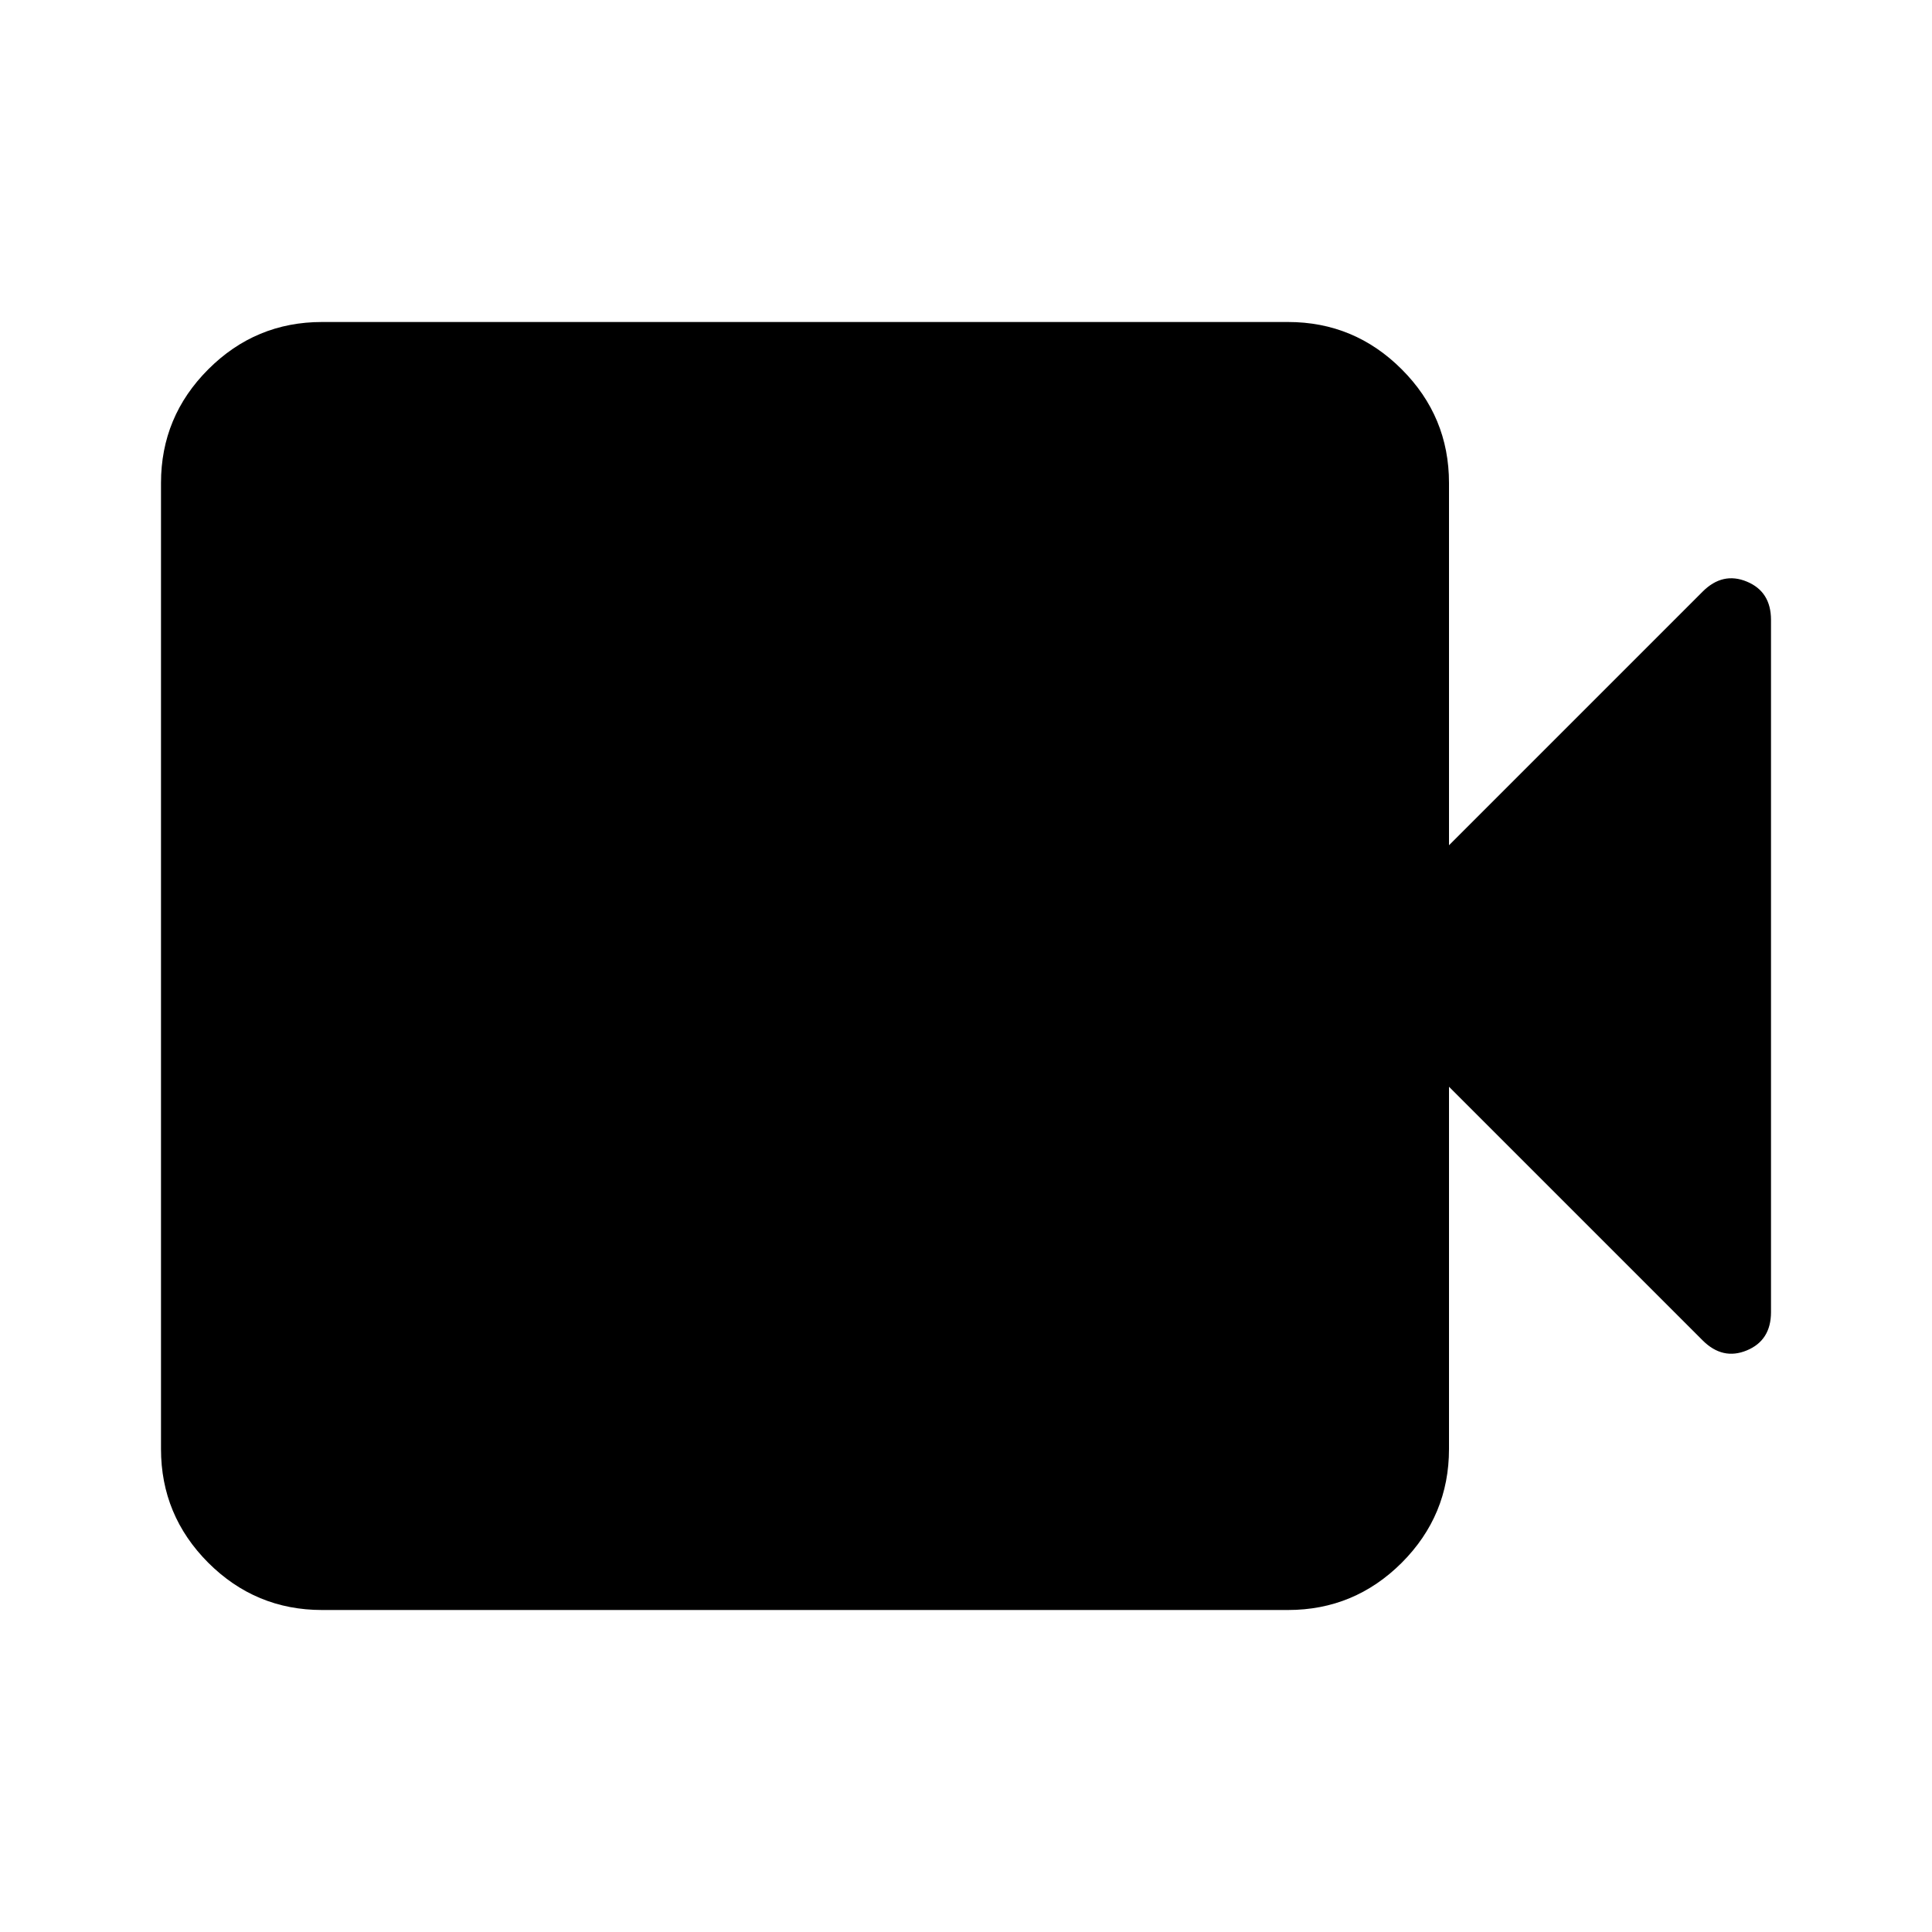
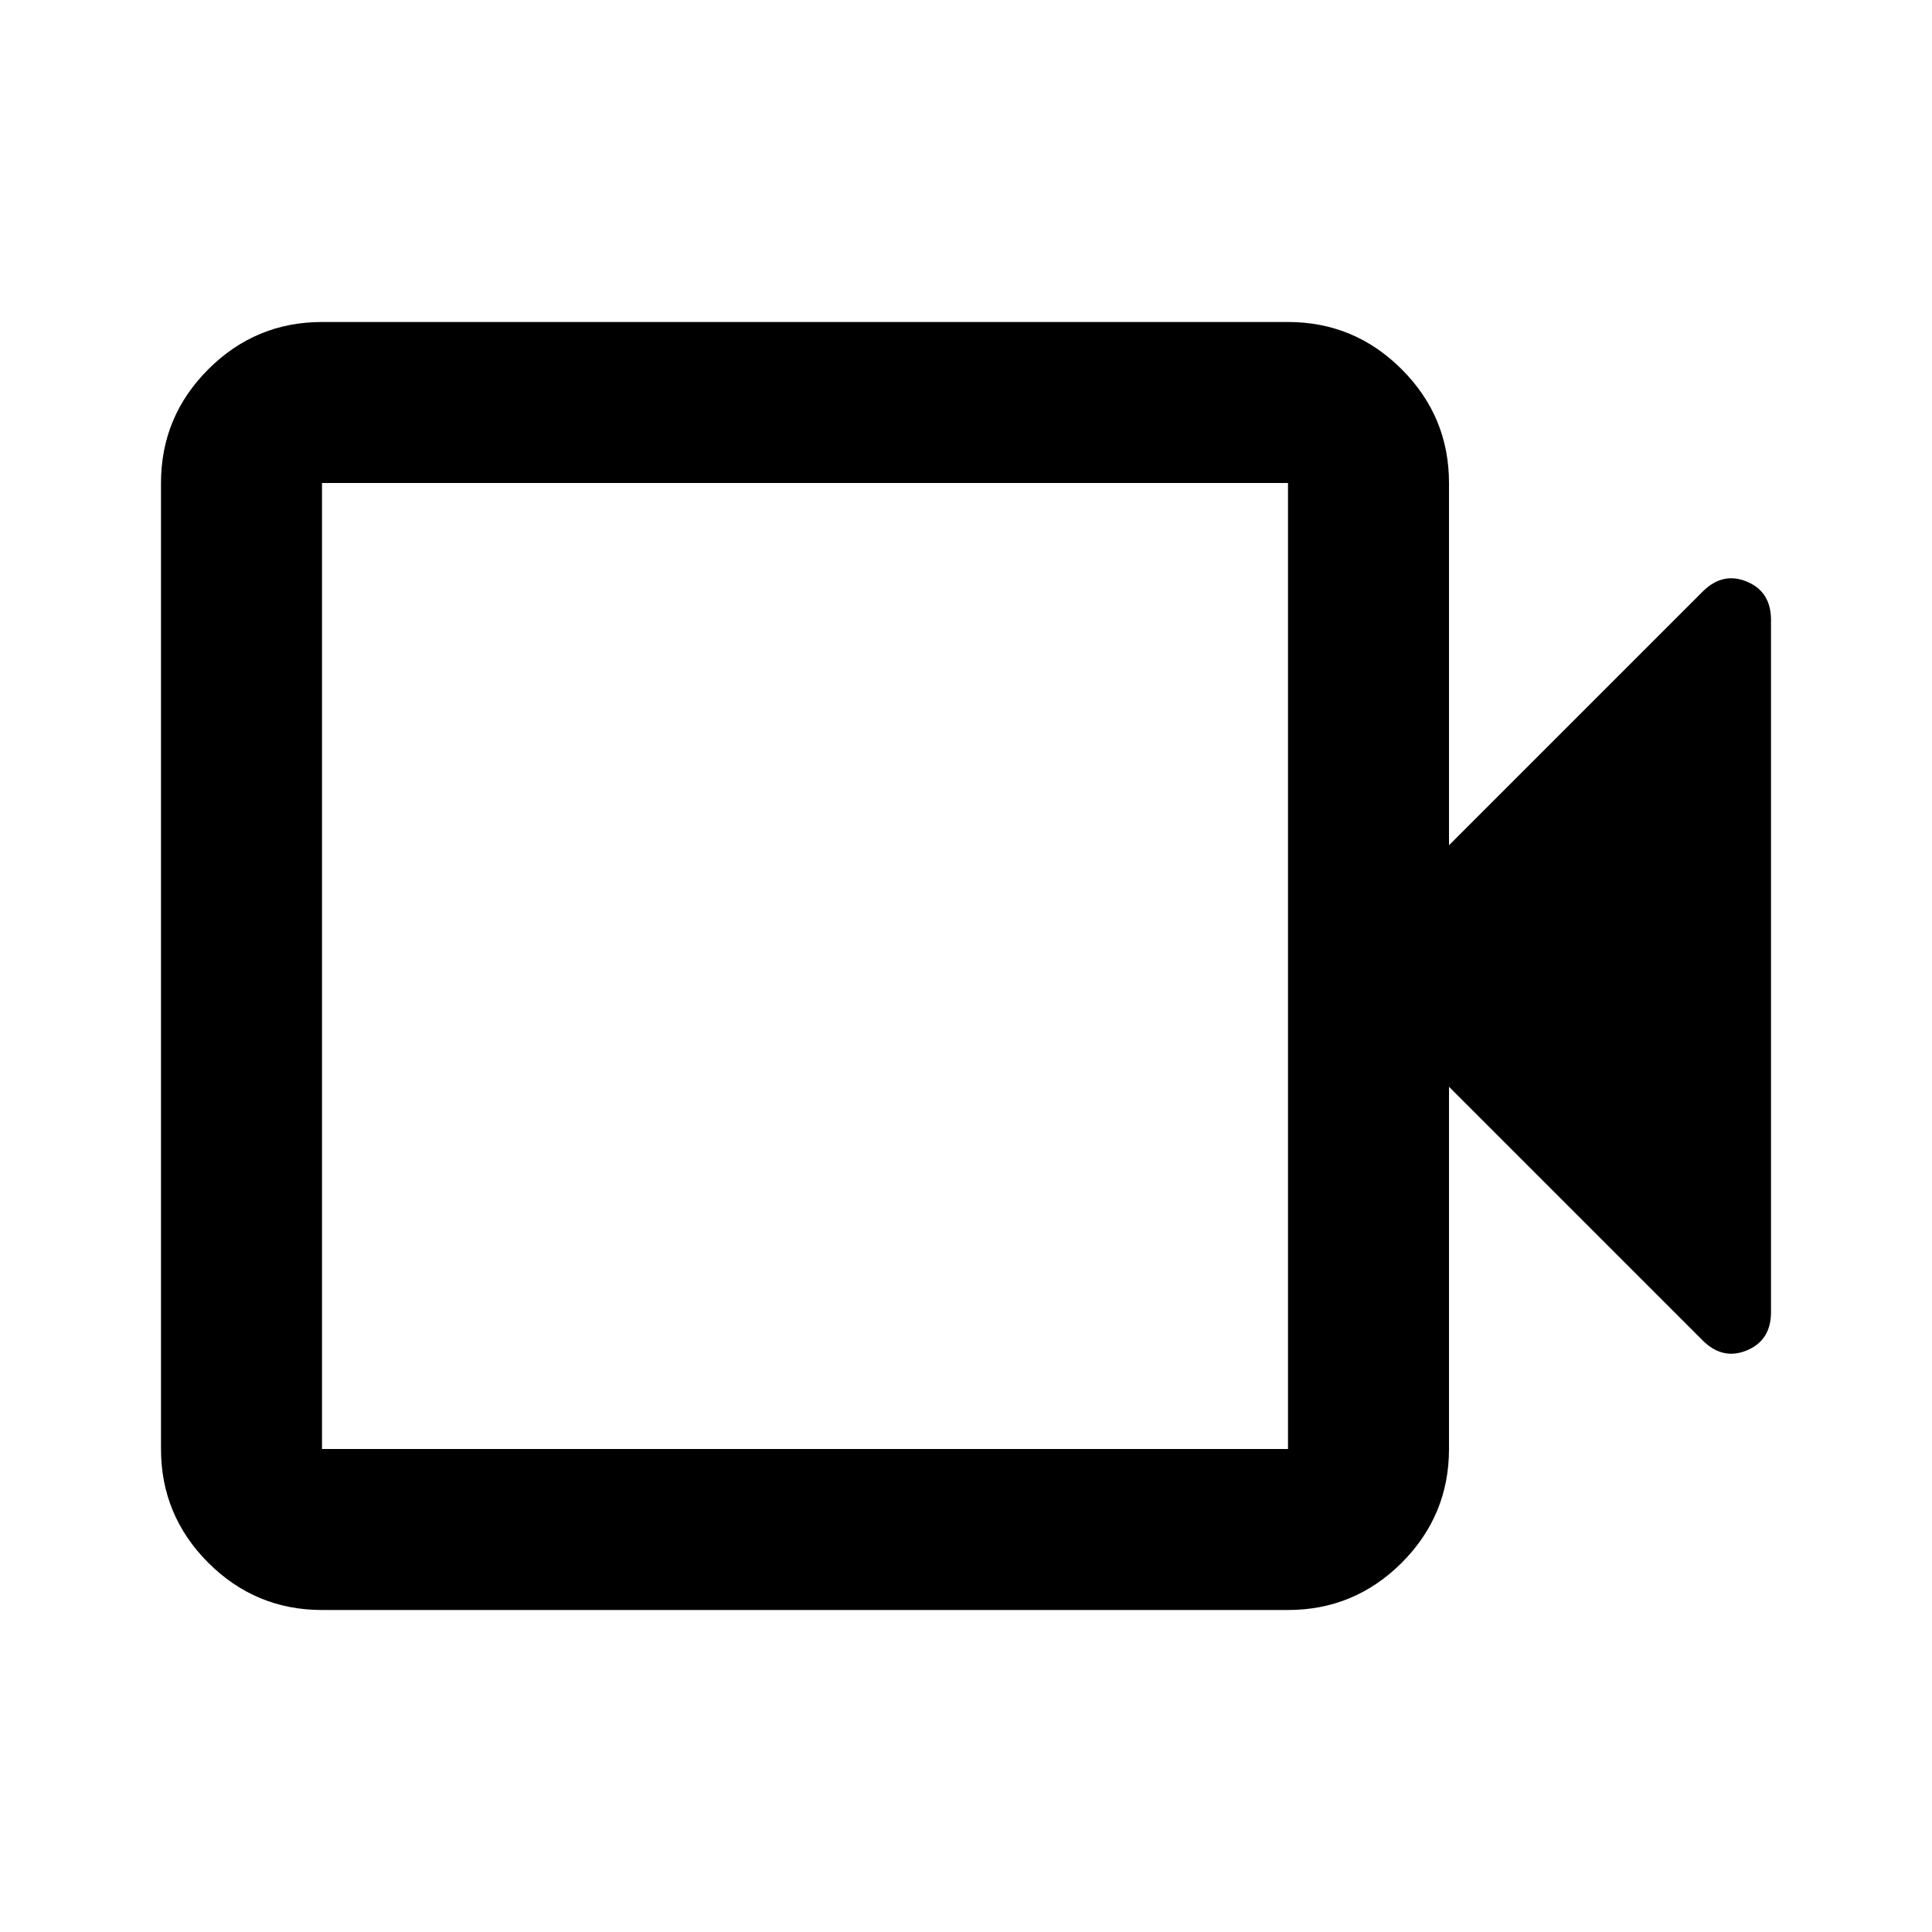
<svg xmlns="http://www.w3.org/2000/svg" width="24" height="24" viewBox="0 0 24 24" fill="currentColor">
-   <path d="M4 20C3.45 20 2.979 19.804 2.587 19.413C2.196 19.021 2 18.55 2 18V6C2 5.45 2.196 4.979 2.587 4.588C2.979 4.196 3.45 4 4 4H16C16.55 4 17.021 4.196 17.413 4.588C17.804 4.979 18 5.45 18 6V10.5L21.15 7.35C21.317 7.183 21.5 7.142 21.7 7.225C21.9 7.308 22 7.467 22 7.7V16.3C22 16.533 21.9 16.692 21.7 16.775C21.5 16.858 21.317 16.817 21.15 16.65L18 13.5V18C18 18.55 17.804 19.021 17.413 19.413C17.021 19.804 16.55 20 16 20H4Z" />
+   <path d="M4 20C3.45 20 2.979 19.804 2.587 19.413C2.196 19.021 2 18.55 2 18V6C2 5.45 2.196 4.979 2.587 4.588C2.979 4.196 3.45 4 4 4H16C16.55 4 17.021 4.196 17.413 4.588C17.804 4.979 18 5.45 18 6V10.5L21.15 7.35C21.317 7.183 21.5 7.142 21.7 7.225C21.9 7.308 22 7.467 22 7.7V16.3C22 16.533 21.9 16.692 21.7 16.775C21.5 16.858 21.317 16.817 21.15 16.65L18 13.5V18C18 18.55 17.804 19.021 17.413 19.413C17.021 19.804 16.55 20 16 20H4ZM4 18H16V6H4V18Z" />
</svg>
